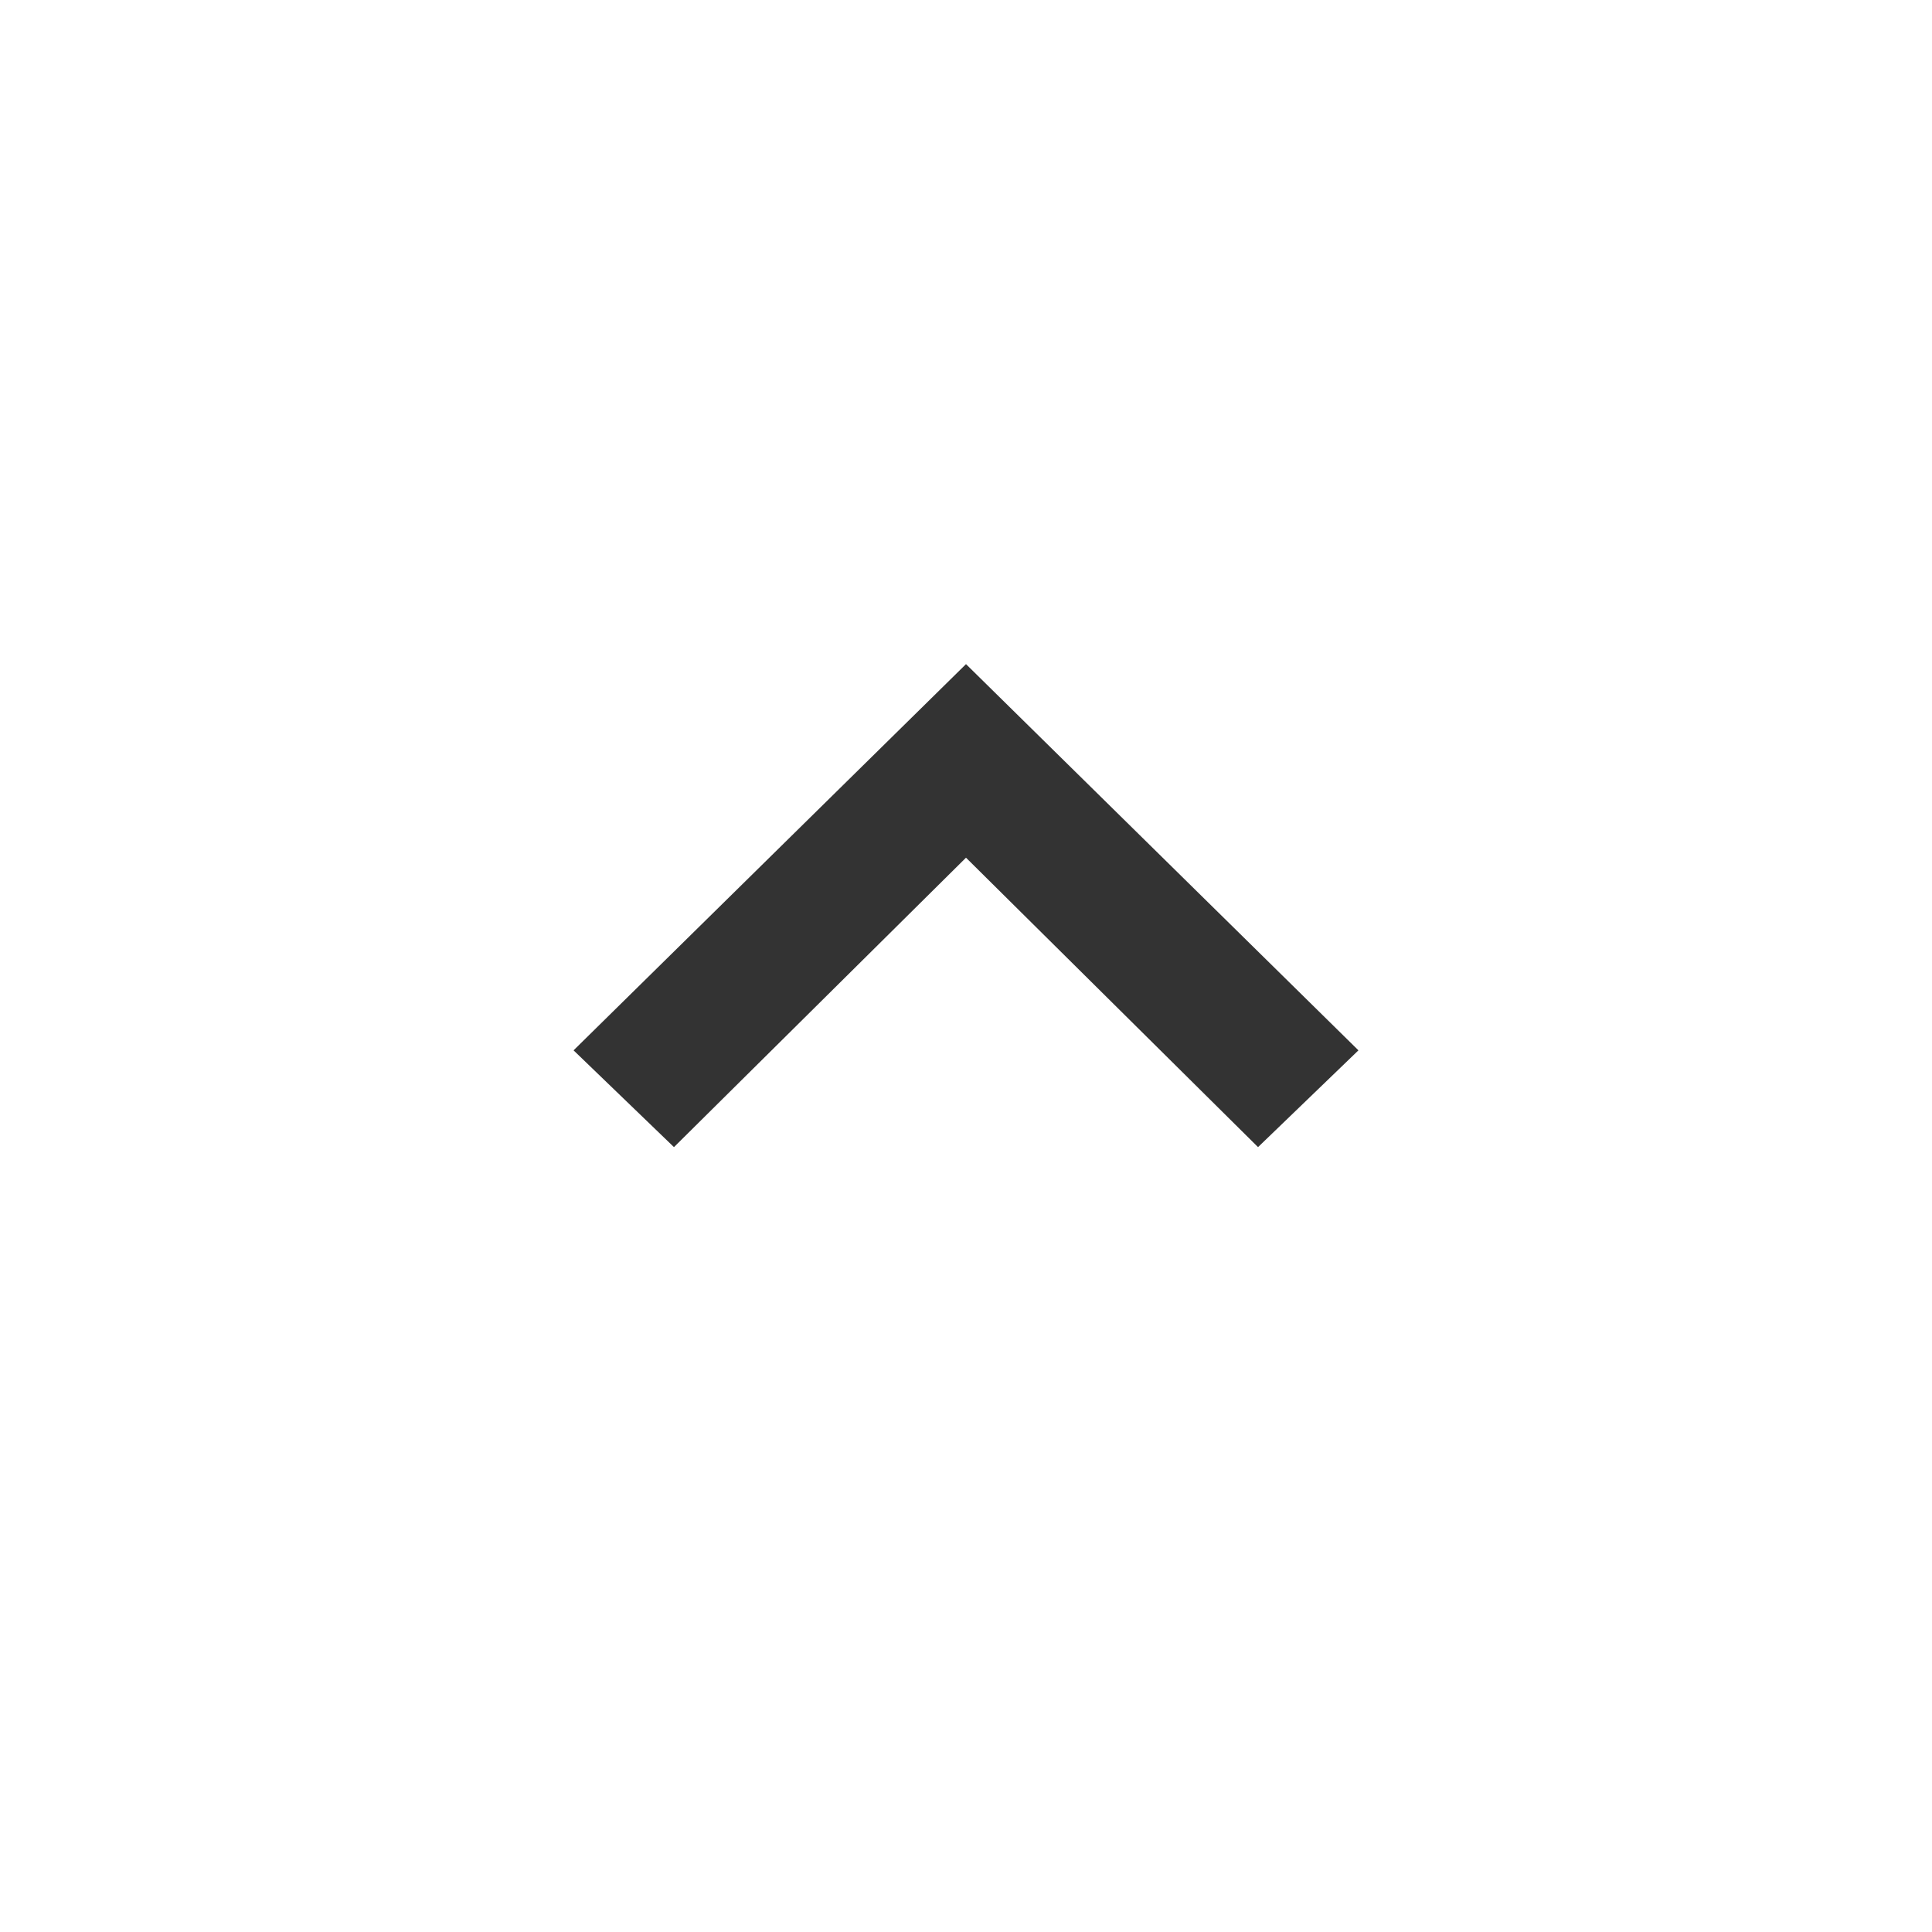
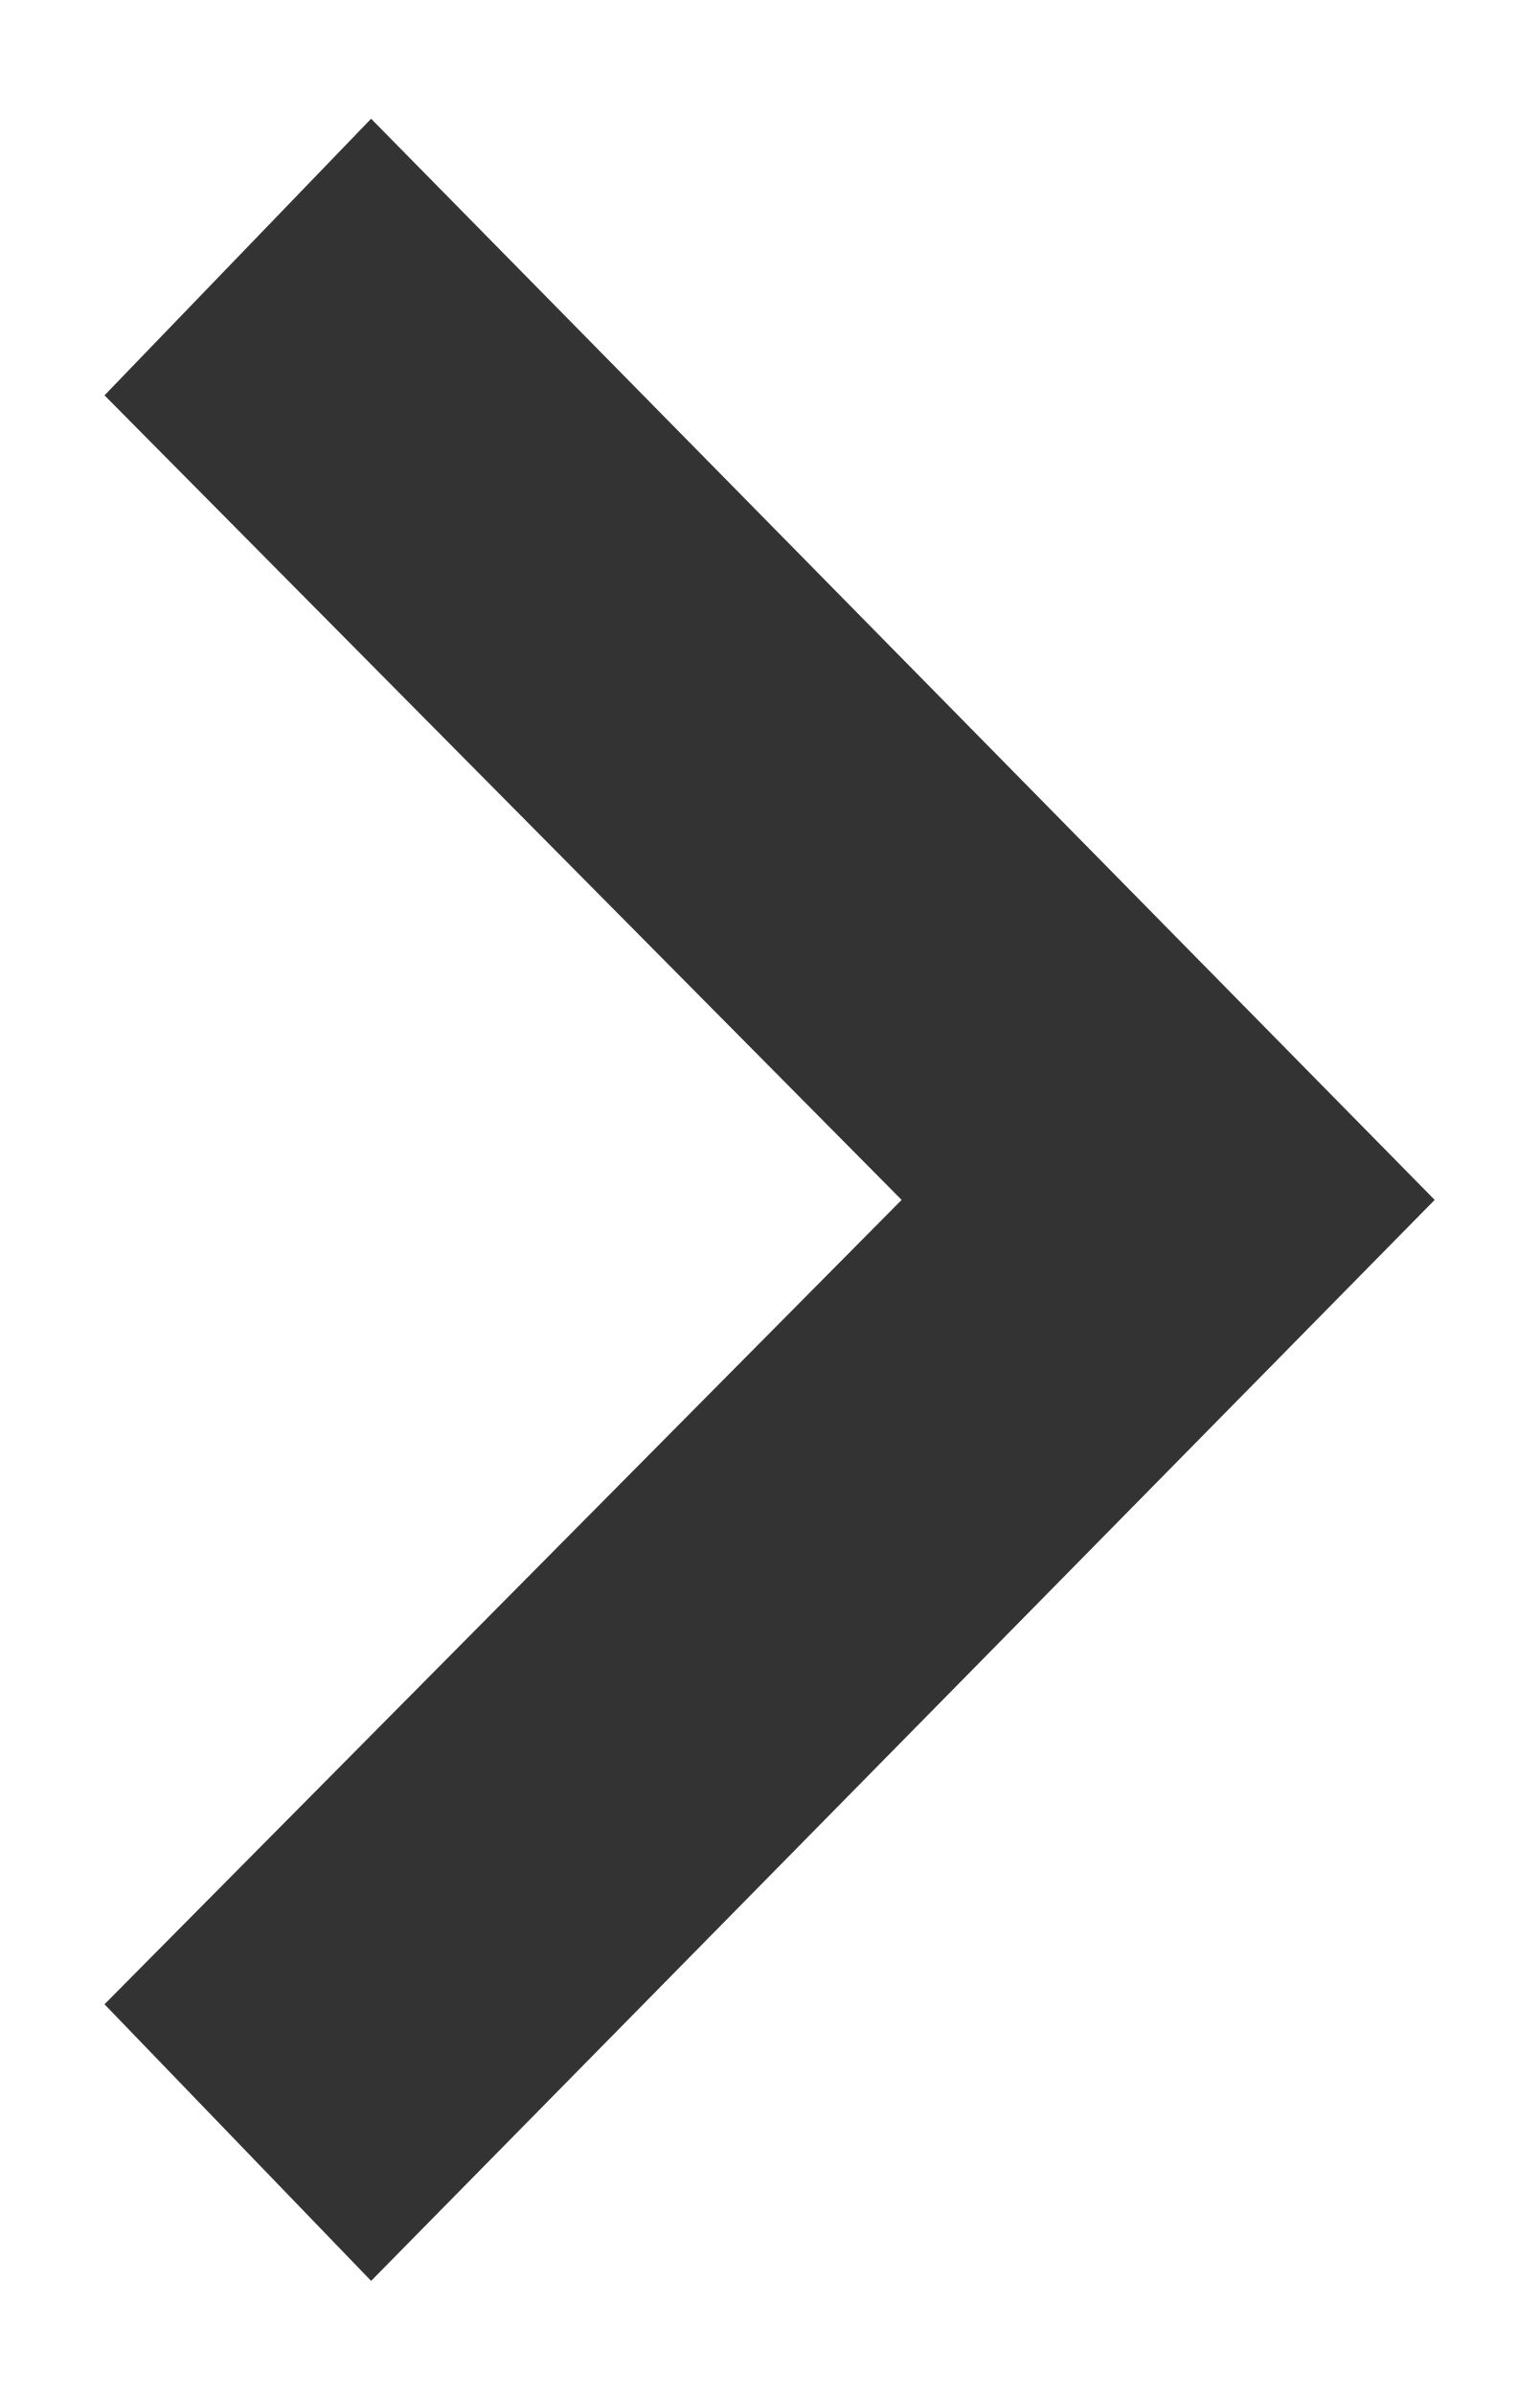
- <svg xmlns="http://www.w3.org/2000/svg" width="32" height="32" viewBox="0 0 32 32" fill="none">
-   <path d="M11.163 19L16 14.206L20.837 19L22.5 17.397L16 11L9.5 17.397L11.163 19Z" fill="#333333" />
+ <svg xmlns="http://www.w3.org/2000/svg" width="9" height="14" viewBox="0 0 9 14" fill="none">
+   <path d="M0.611 11.716L5.272 7.014L0.611 2.311L2.17 0.694L8.389 7.014L2.17 13.333L0.611 11.716Z" fill="#333333" />
</svg>
